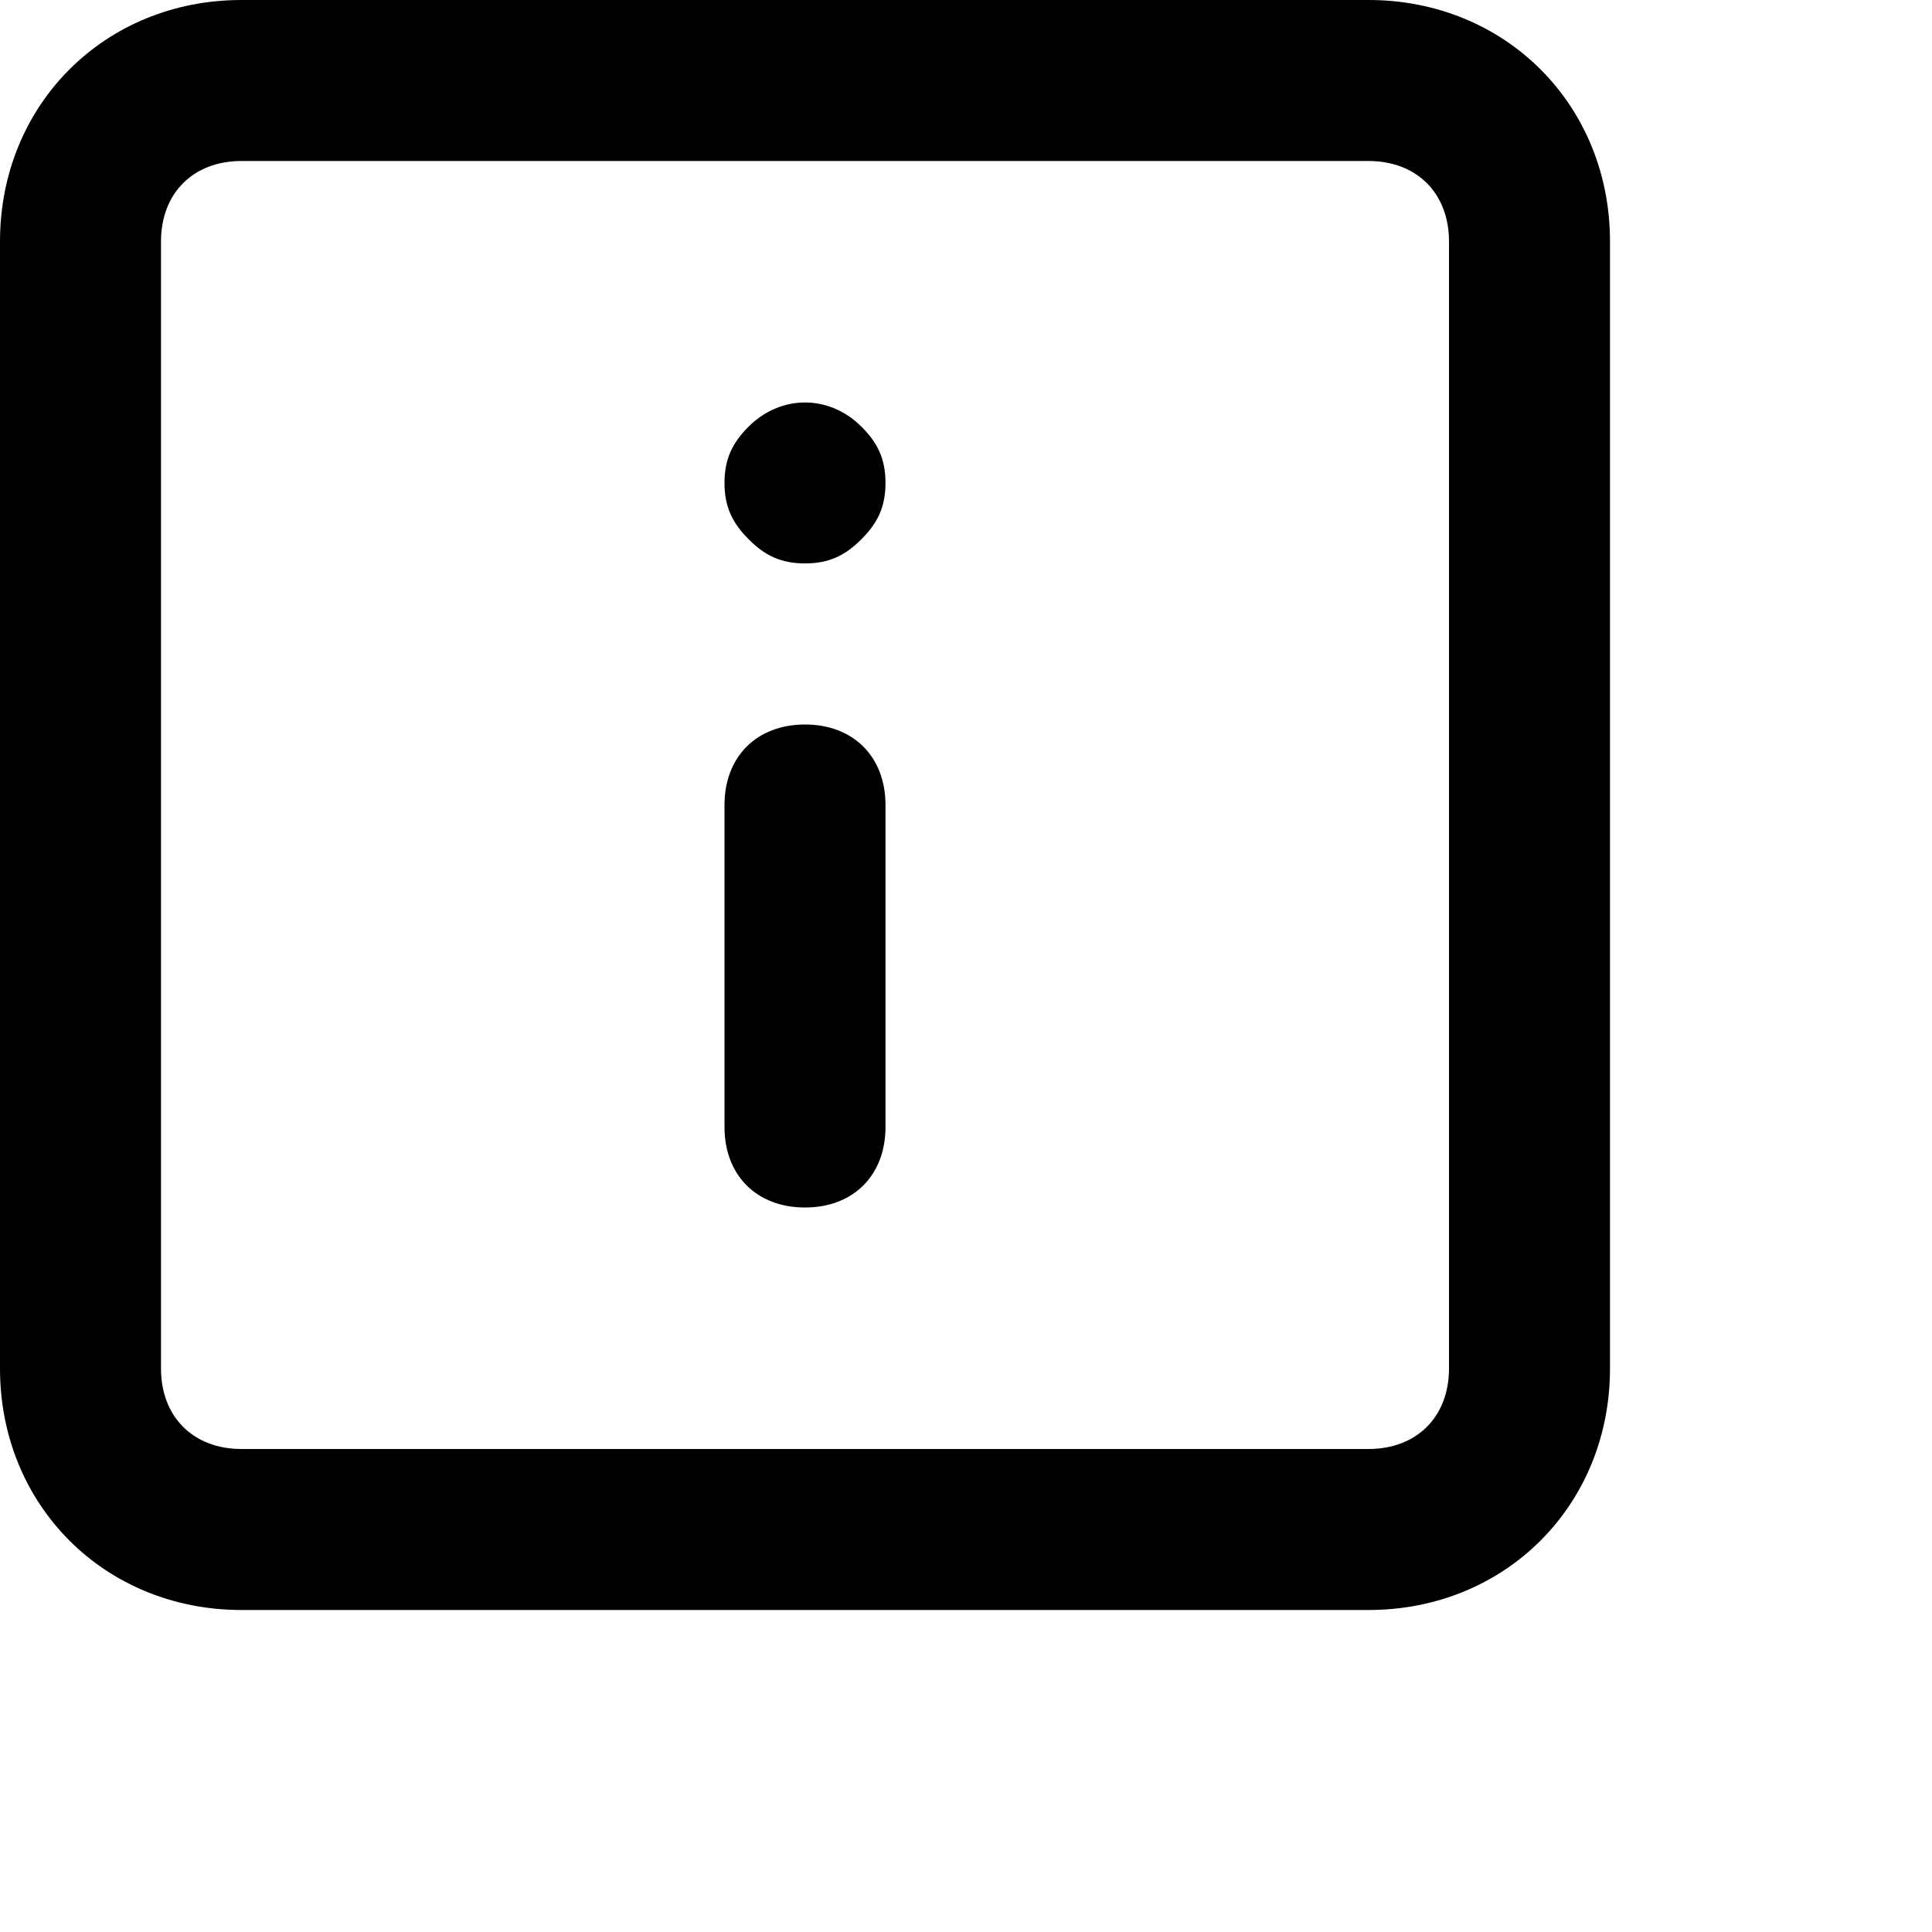
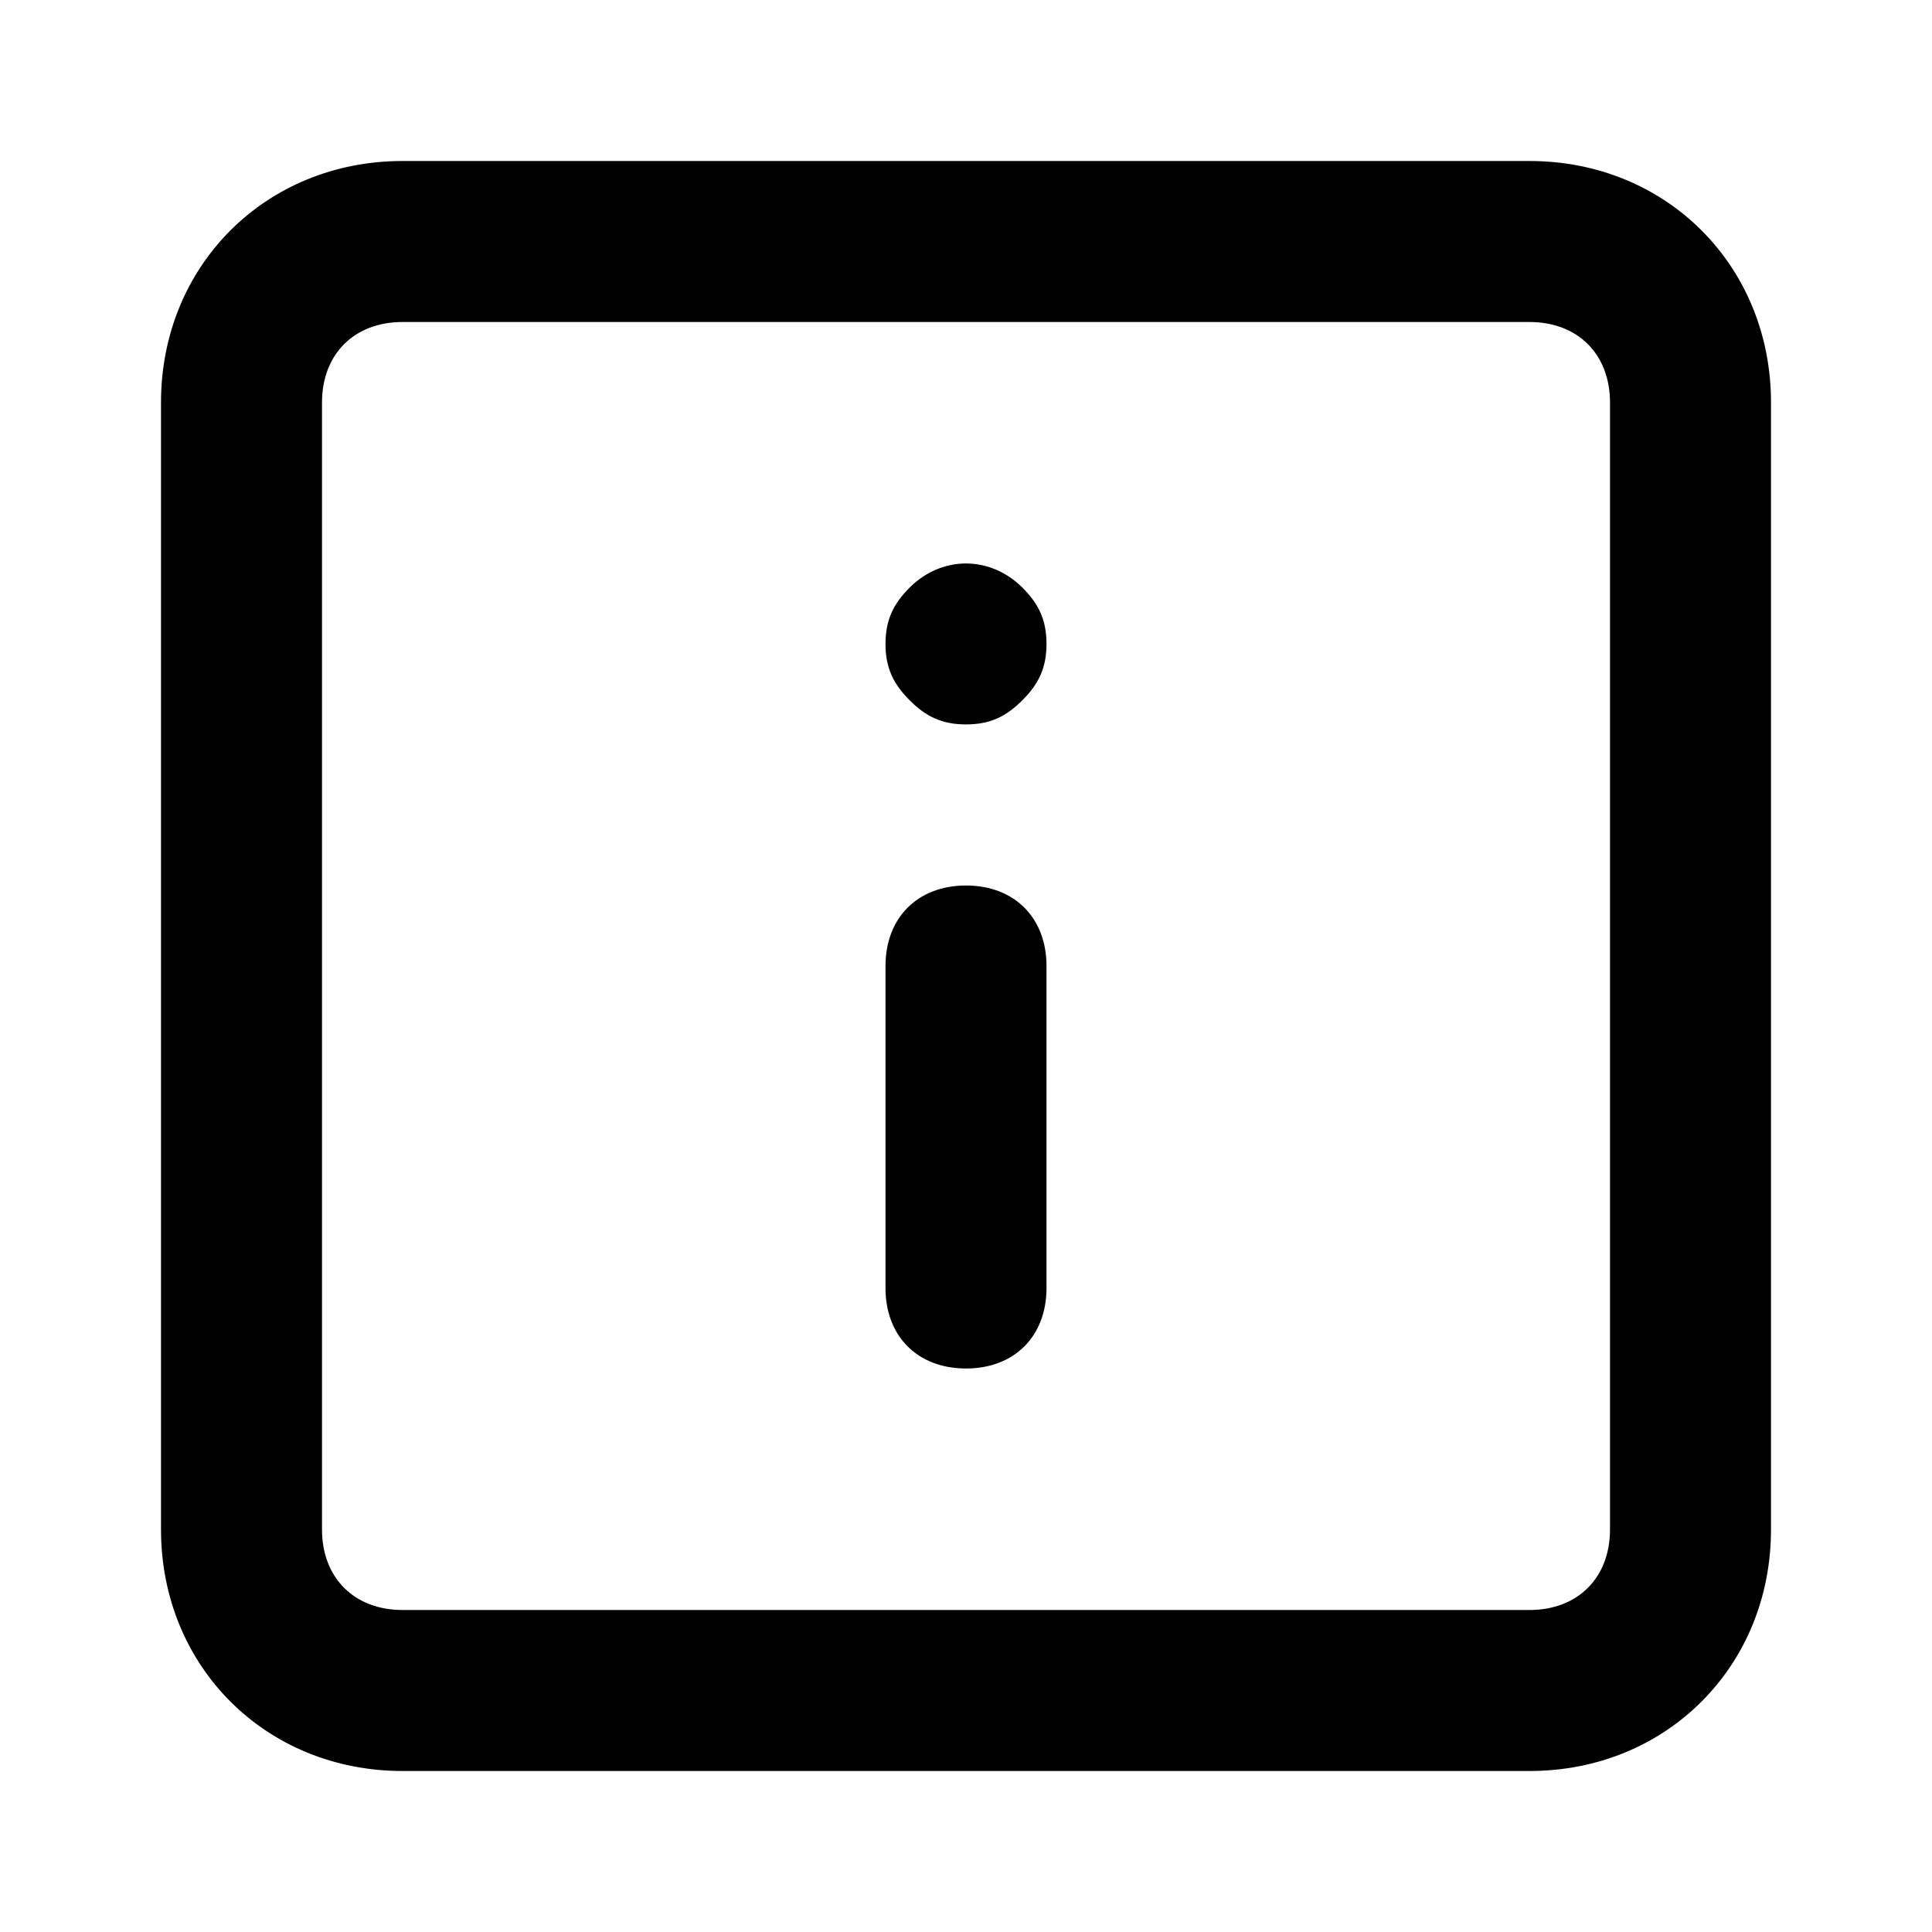
- <svg xmlns="http://www.w3.org/2000/svg" viewBox="0 0 24 24">
+ <svg xmlns="http://www.w3.org/2000/svg" viewBox="-2 -2 24 24">
  <path id="information_artifacts-a" d="M10,9 C10.6,9 11,9.4 11,10 L11,14 C11,14.601 10.6,15 10,15 C9.4,15 9,14.601 9,14 L9,10 C9,9.4 9.4,9 10,9 Z M9.3,5.299 C9.7,4.9 10.3,4.9 10.7,5.299 C10.901,5.499 11,5.699 11,5.999 C11,6.299 10.901,6.499 10.7,6.699 C10.5,6.9 10.3,6.999 10,6.999 C9.7,6.999 9.5,6.9 9.3,6.699 C9.1,6.499 9,6.299 9,5.999 C9,5.699 9.1,5.499 9.3,5.299 Z M18,17 C18,17.6 17.6,18 17,18 L3,18 C2.4,18 2,17.6 2,17 L2,3 C2,2.4 2.4,2 3,2 L17,2 C17.6,2 18,2.4 18,3 L18,17 Z M17,0 L3,0 C1.3,0 0,1.3 0,3 L0,17 C0,18.7 1.3,20 3,20 L17,20 C18.7,20 20,18.7 20,17 L20,3 C20,1.3 18.7,0 17,0 Z" />
</svg>
